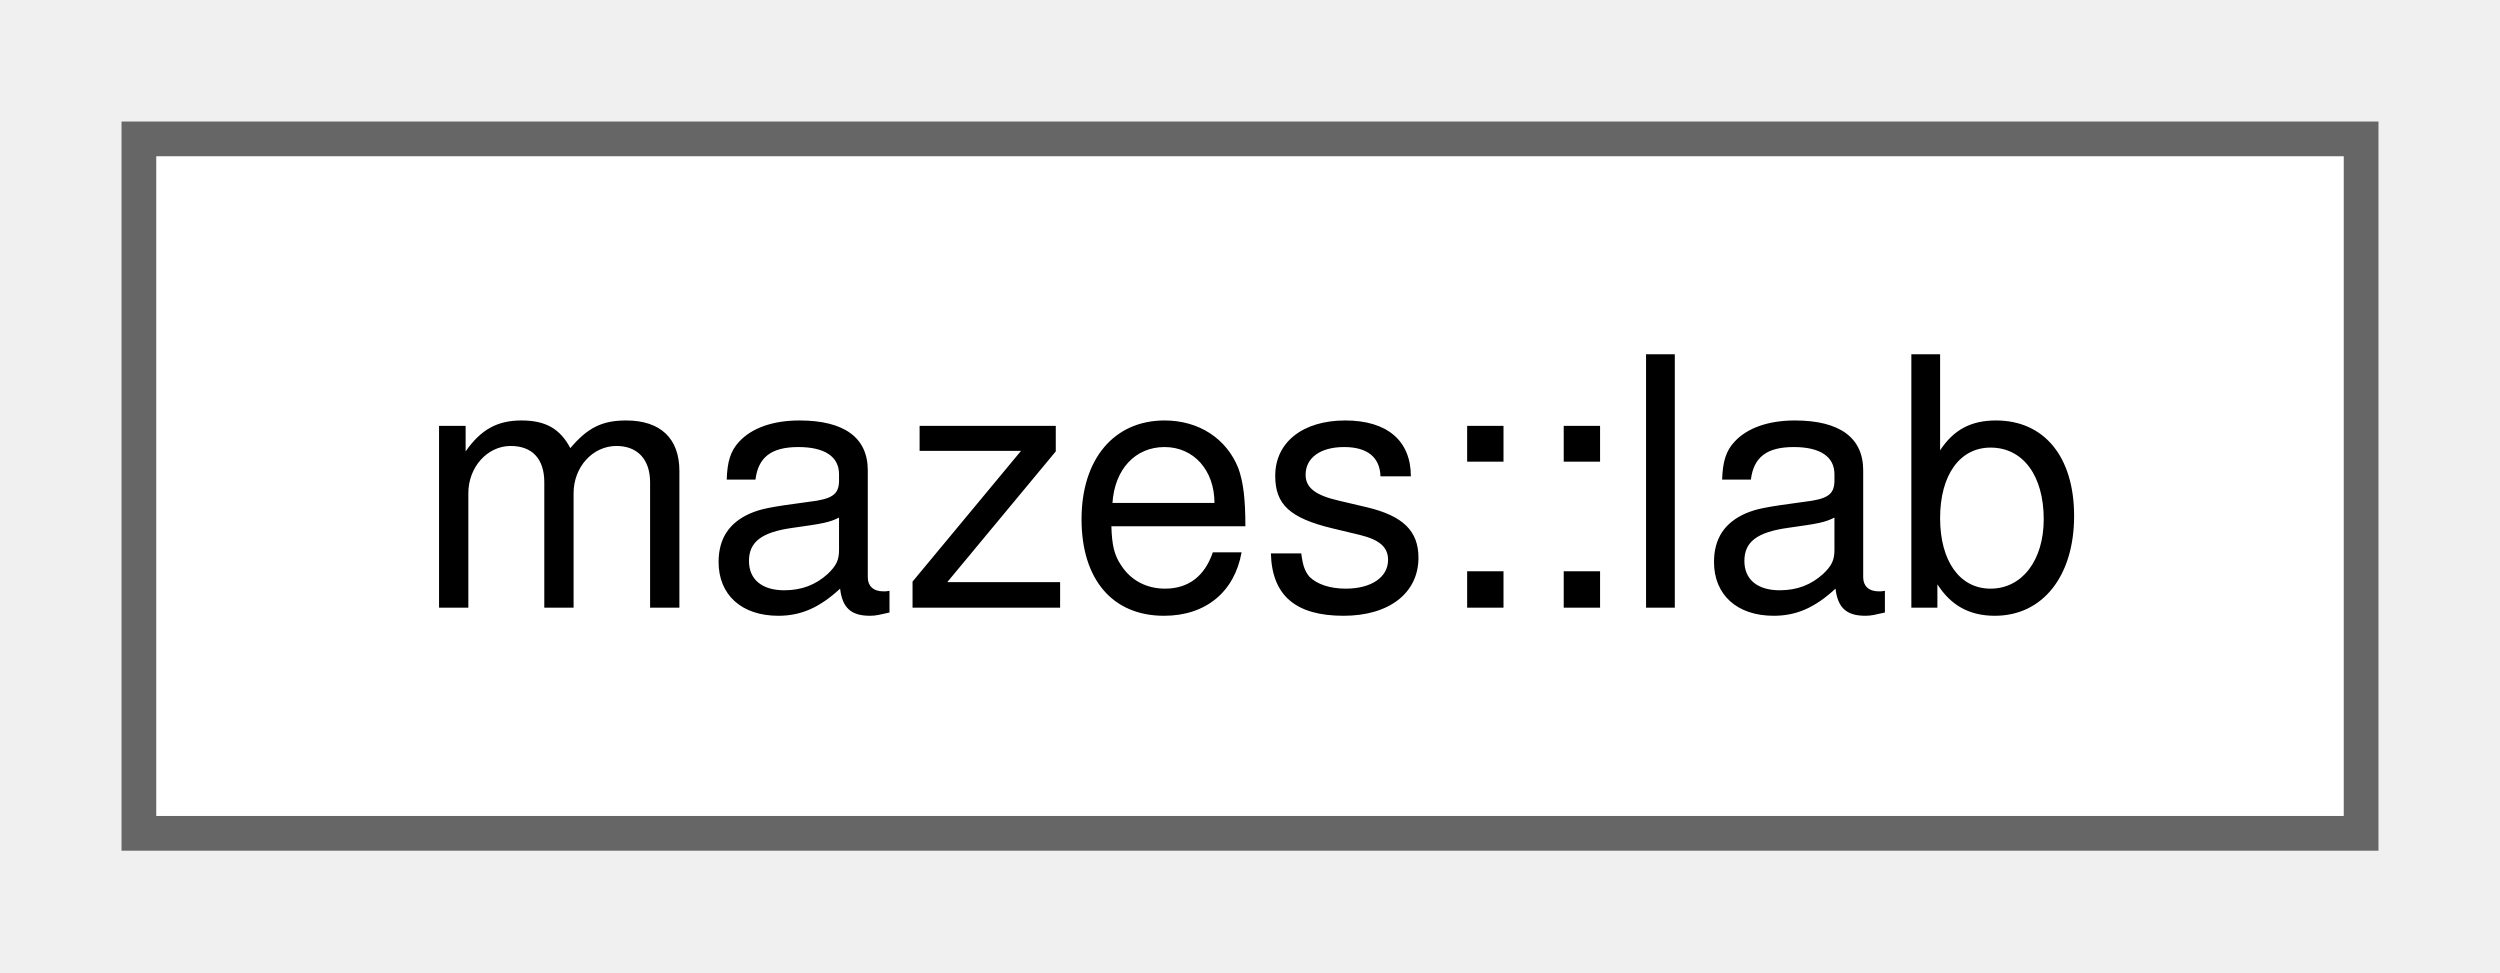
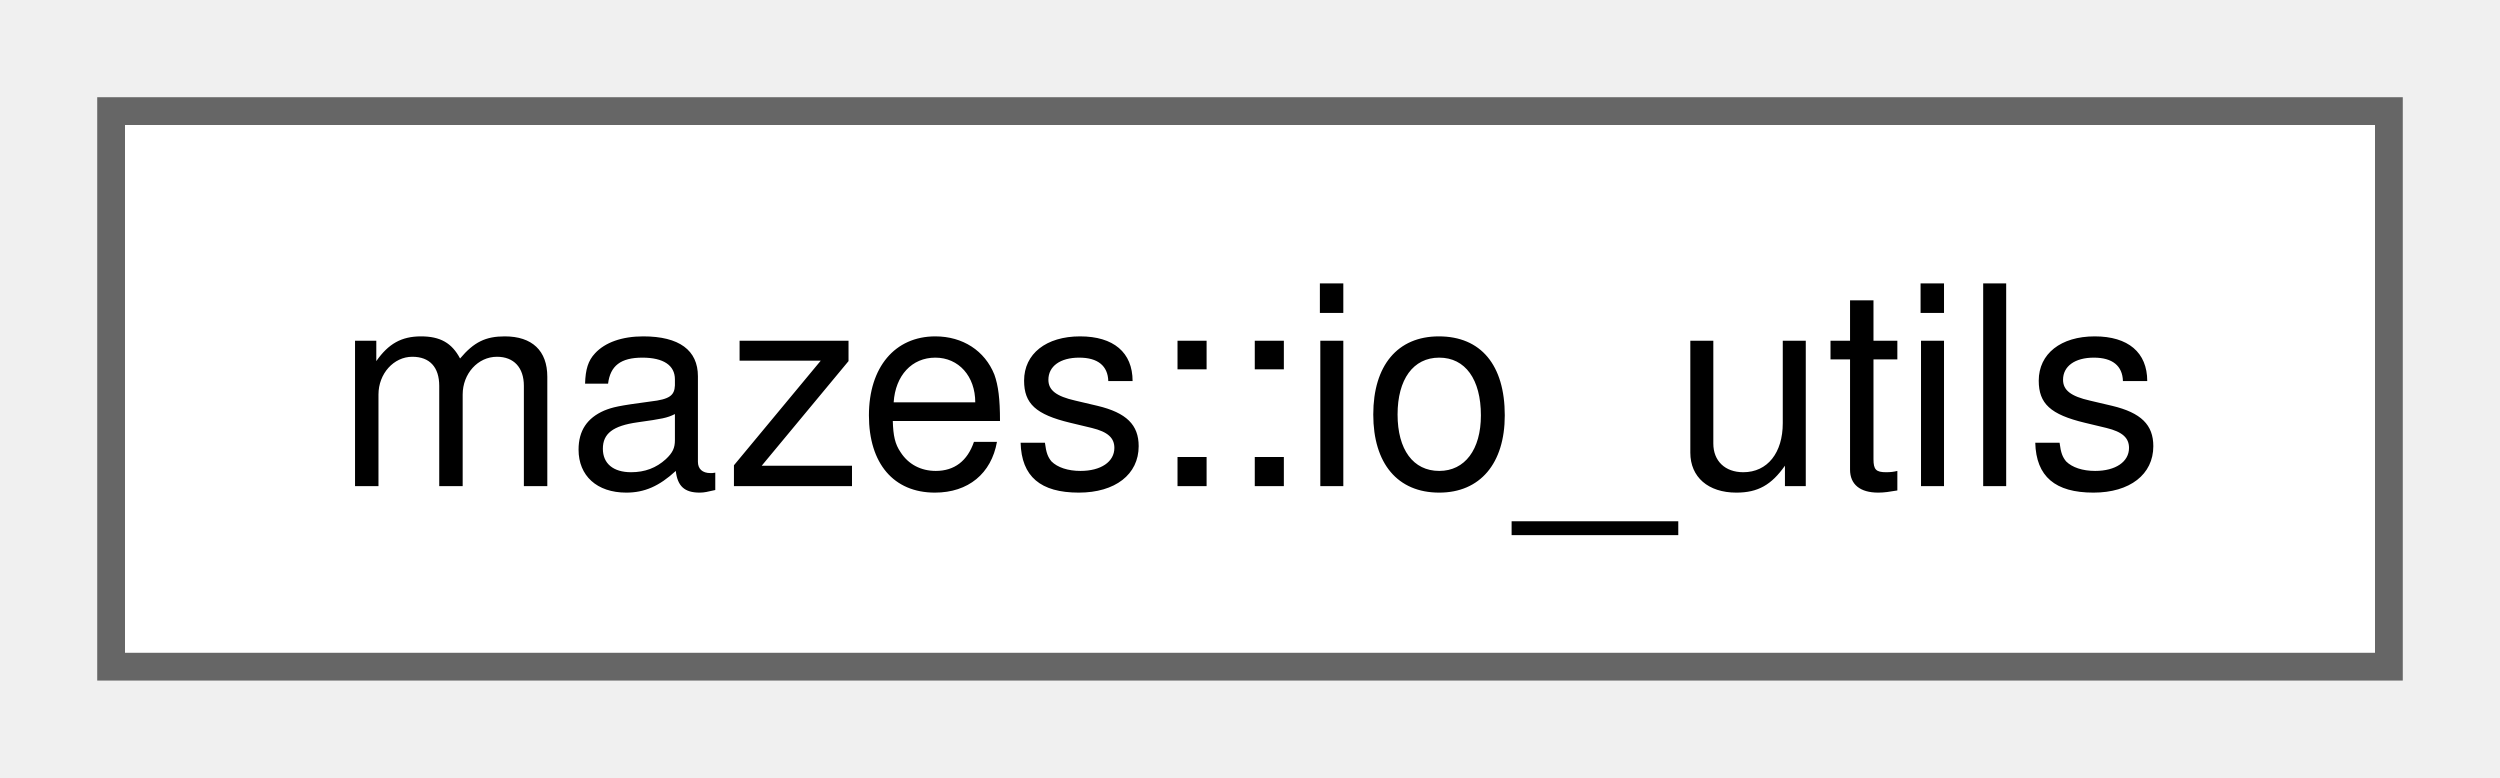
- <svg xmlns="http://www.w3.org/2000/svg" xmlns:xlink="http://www.w3.org/1999/xlink" width="72pt" height="28pt" viewBox="0.00 0.00 72.00 28.00">
+ <svg xmlns="http://www.w3.org/2000/svg" xmlns:xlink="http://www.w3.org/1999/xlink" width="90pt" height="28pt" viewBox="0.00 0.00 90.00 28.00">
  <g id="graph0" class="graph" transform="scale(1 1) rotate(0) translate(4 24)">
    <g id="Node000000" class="node">
      <g id="a_Node000000">
-         <a xlink:href="classmazes_1_1lab.html" target="_top" xlink:title="Holds mazes and provides search functions.">
-           <polygon fill="white" stroke="#666666" points="64,-20 0,-20 0,0 64,0 64,-20" />
-           <text text-anchor="middle" x="32" y="-6.5" font-family="Helvetica,sans-Serif" font-size="10.00">mazes::lab</text>
+         <a xlink:href="classmazes_1_1io__utils.html" target="_top" xlink:title="Handles file writing for text, stdout, images, and object files.">
+           <polygon fill="white" stroke="#666666" points="82,-20 0,-20 0,0 82,0 82,-20" />
+           <text text-anchor="middle" x="41" y="-6.5" font-family="Helvetica,sans-Serif" font-size="10.00">mazes::io_utils</text>
        </a>
      </g>
    </g>
  </g>
</svg>
